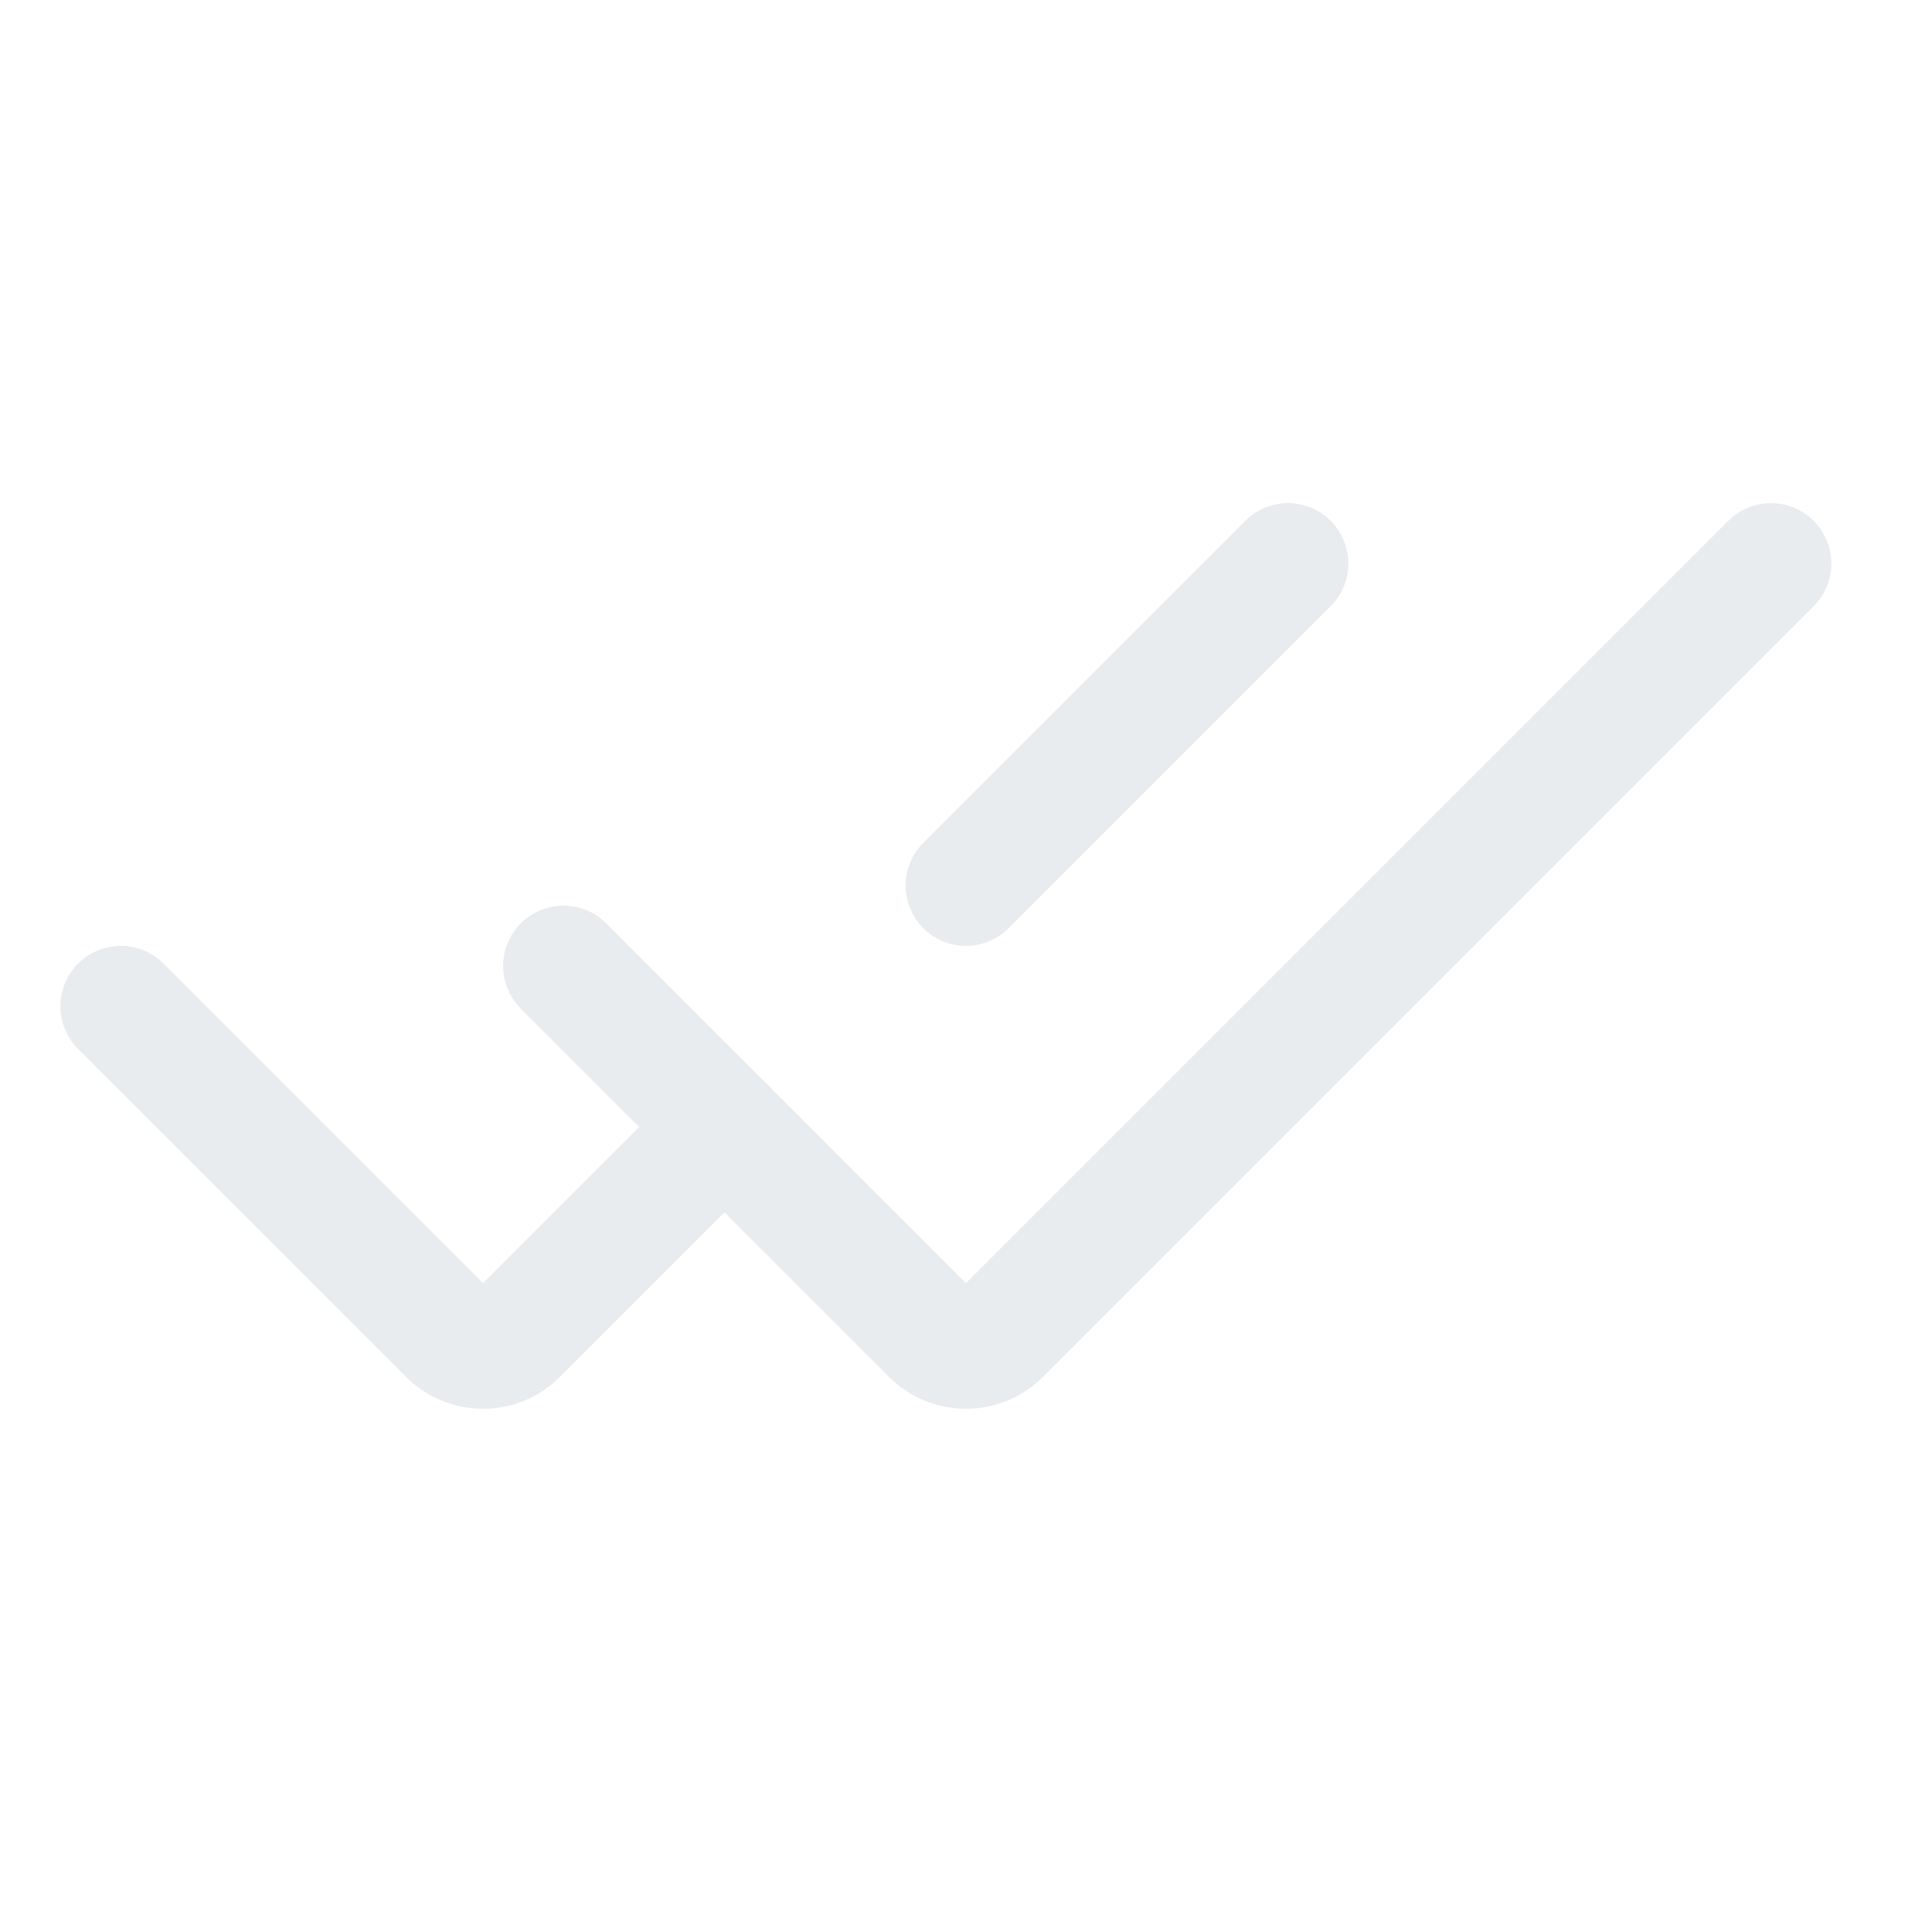
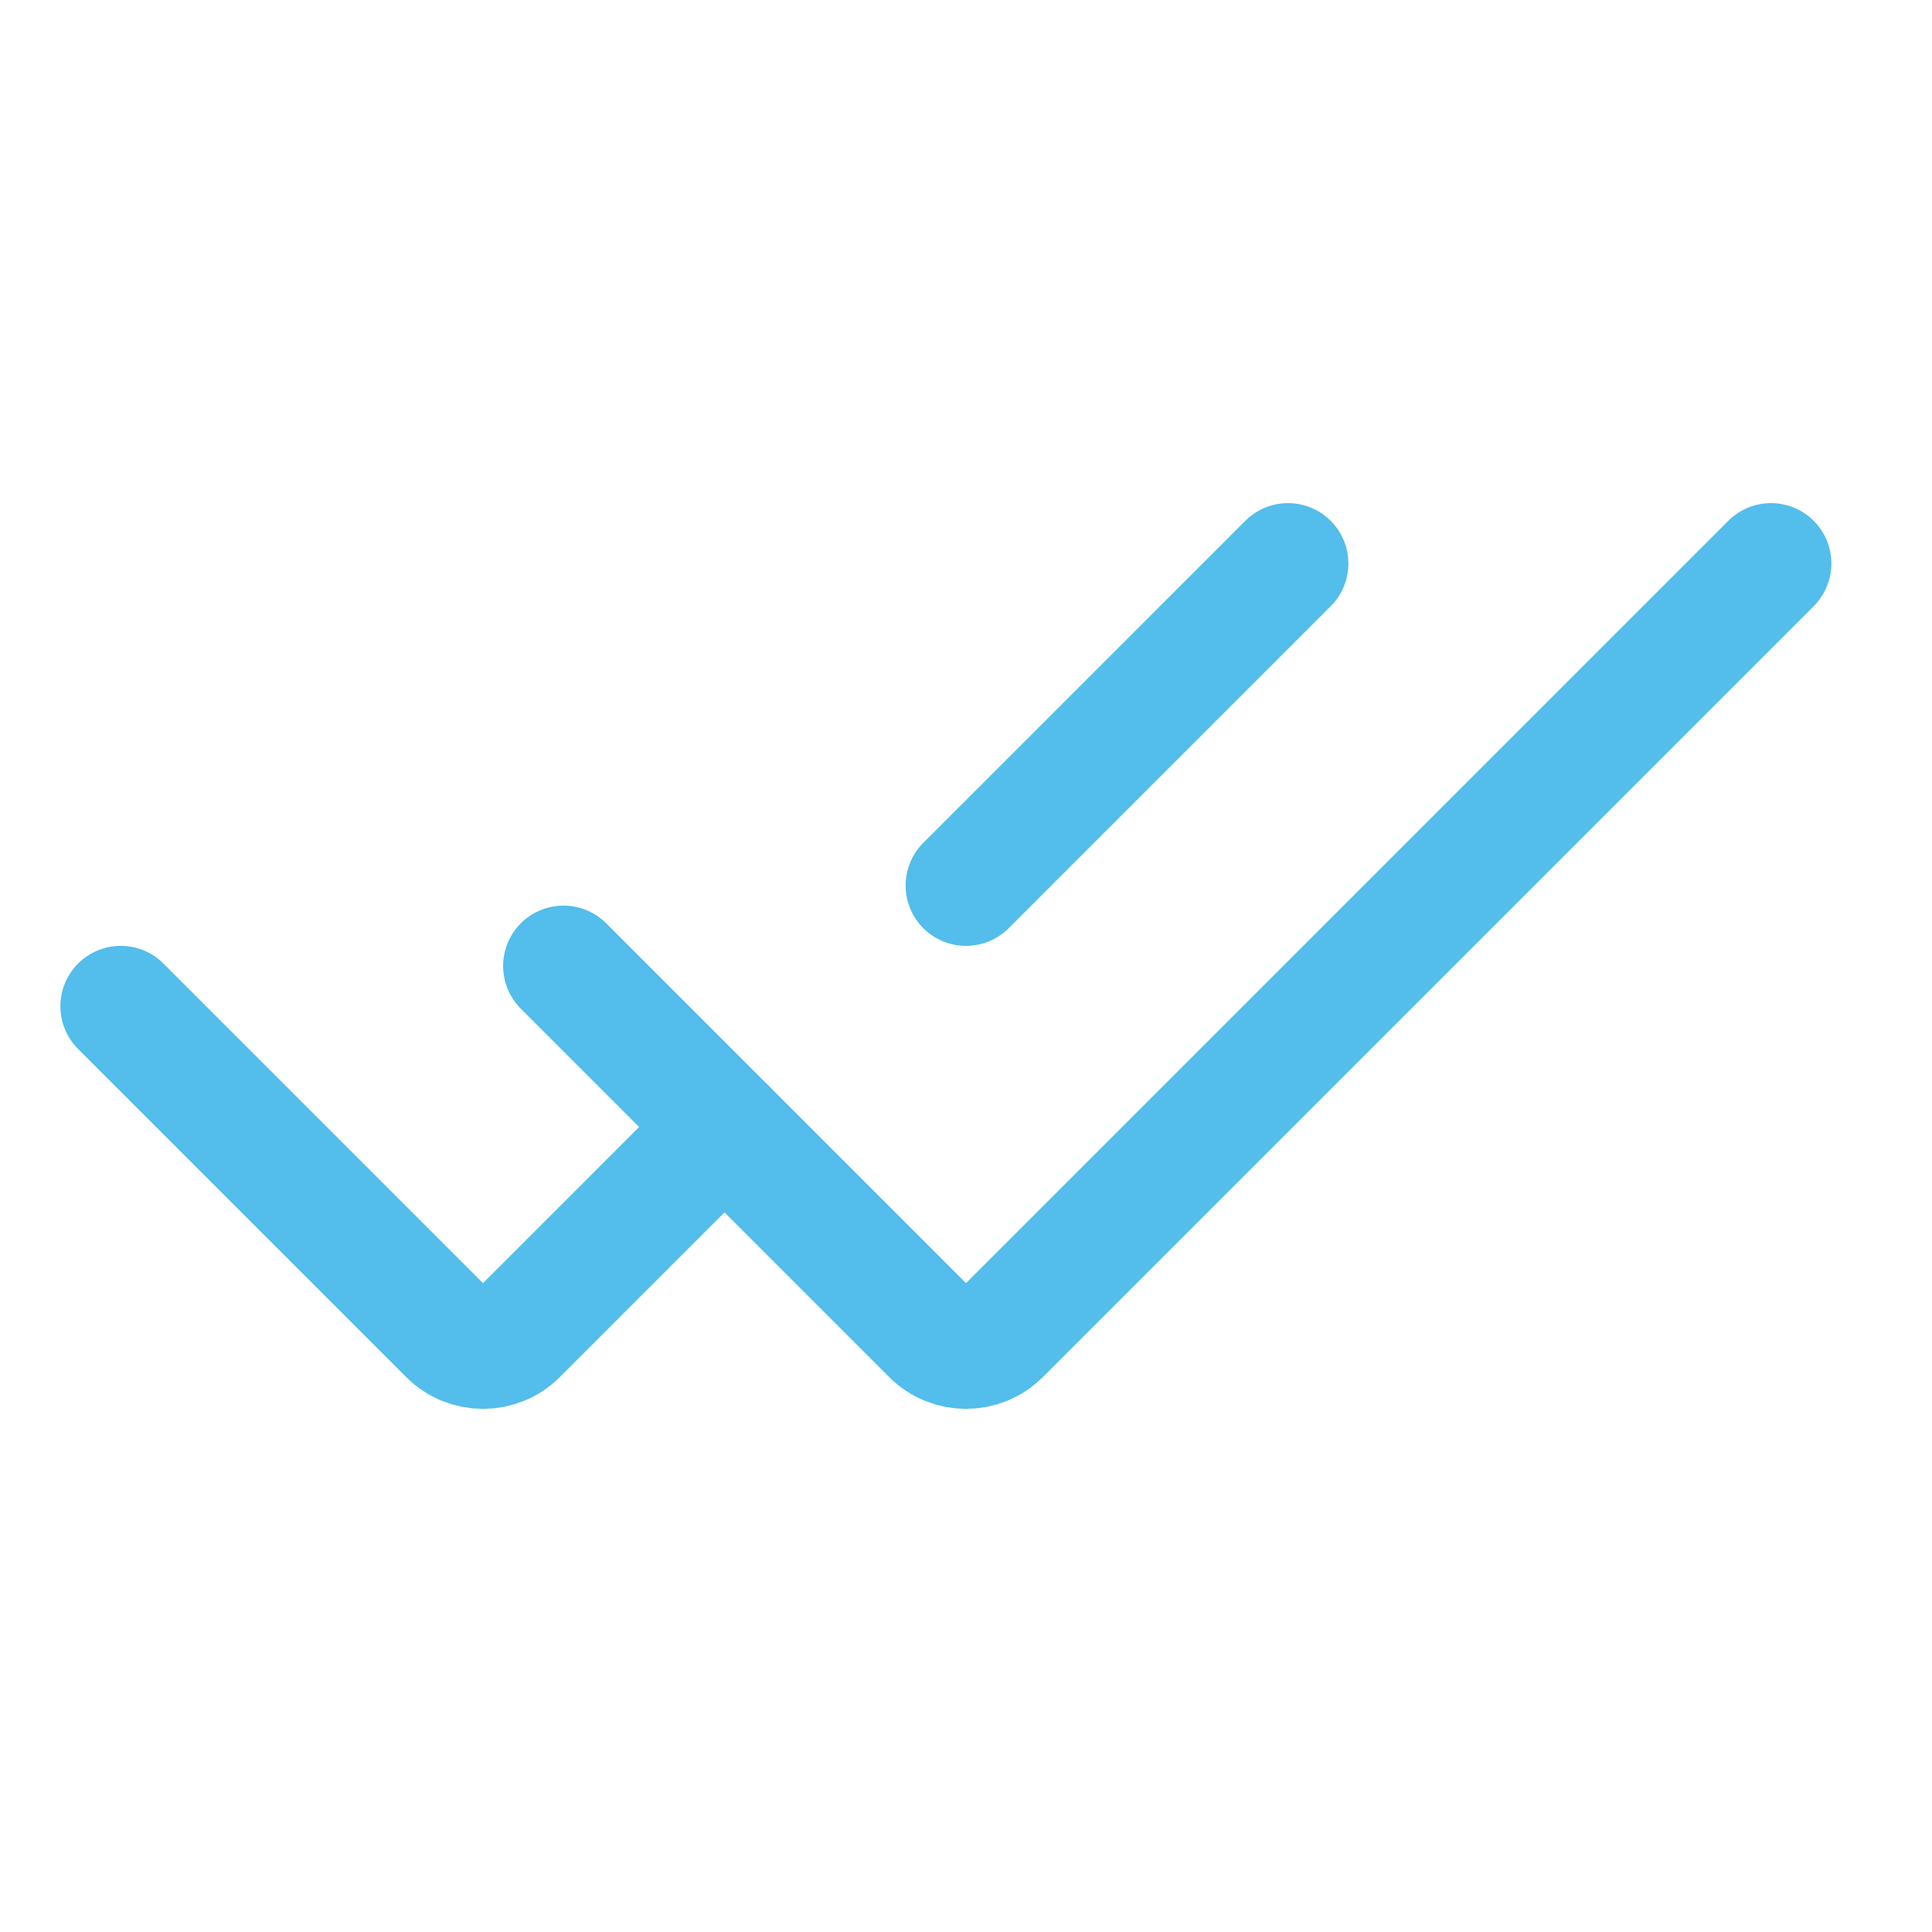
<svg xmlns="http://www.w3.org/2000/svg" width="800px" height="800px" viewBox="0 0 24 24" fill="none">
-   <path d="M1.5 12.5L5.576 16.576C5.81 16.81 6.19 16.81 6.424 16.576L9 14" stroke="#E9ECEF" stroke-width="1.5" stroke-linecap="round" />
-   <path d="M16 7L12 11" stroke="#E9ECEF" stroke-width="1.5" stroke-linecap="round" />
-   <path d="M7 12L11.576 16.576C11.81 16.81 12.19 16.81 12.424 16.576L22 7" stroke="#E9ECEF" stroke-width="1.5" stroke-linecap="round" />
+   <path d="M1.5 12.5L5.576 16.576C5.81 16.81 6.19 16.81 6.424 16.576L9 14" stroke="#53BDEB" stroke-width="1.5" stroke-linecap="round" />
+   <path d="M16 7L12 11" stroke="#53BDEB" stroke-width="1.5" stroke-linecap="round" />
+   <path d="M7 12L11.576 16.576C11.81 16.81 12.19 16.81 12.424 16.576L22 7" stroke="#53BDEB" stroke-width="1.5" stroke-linecap="round" />
</svg>
